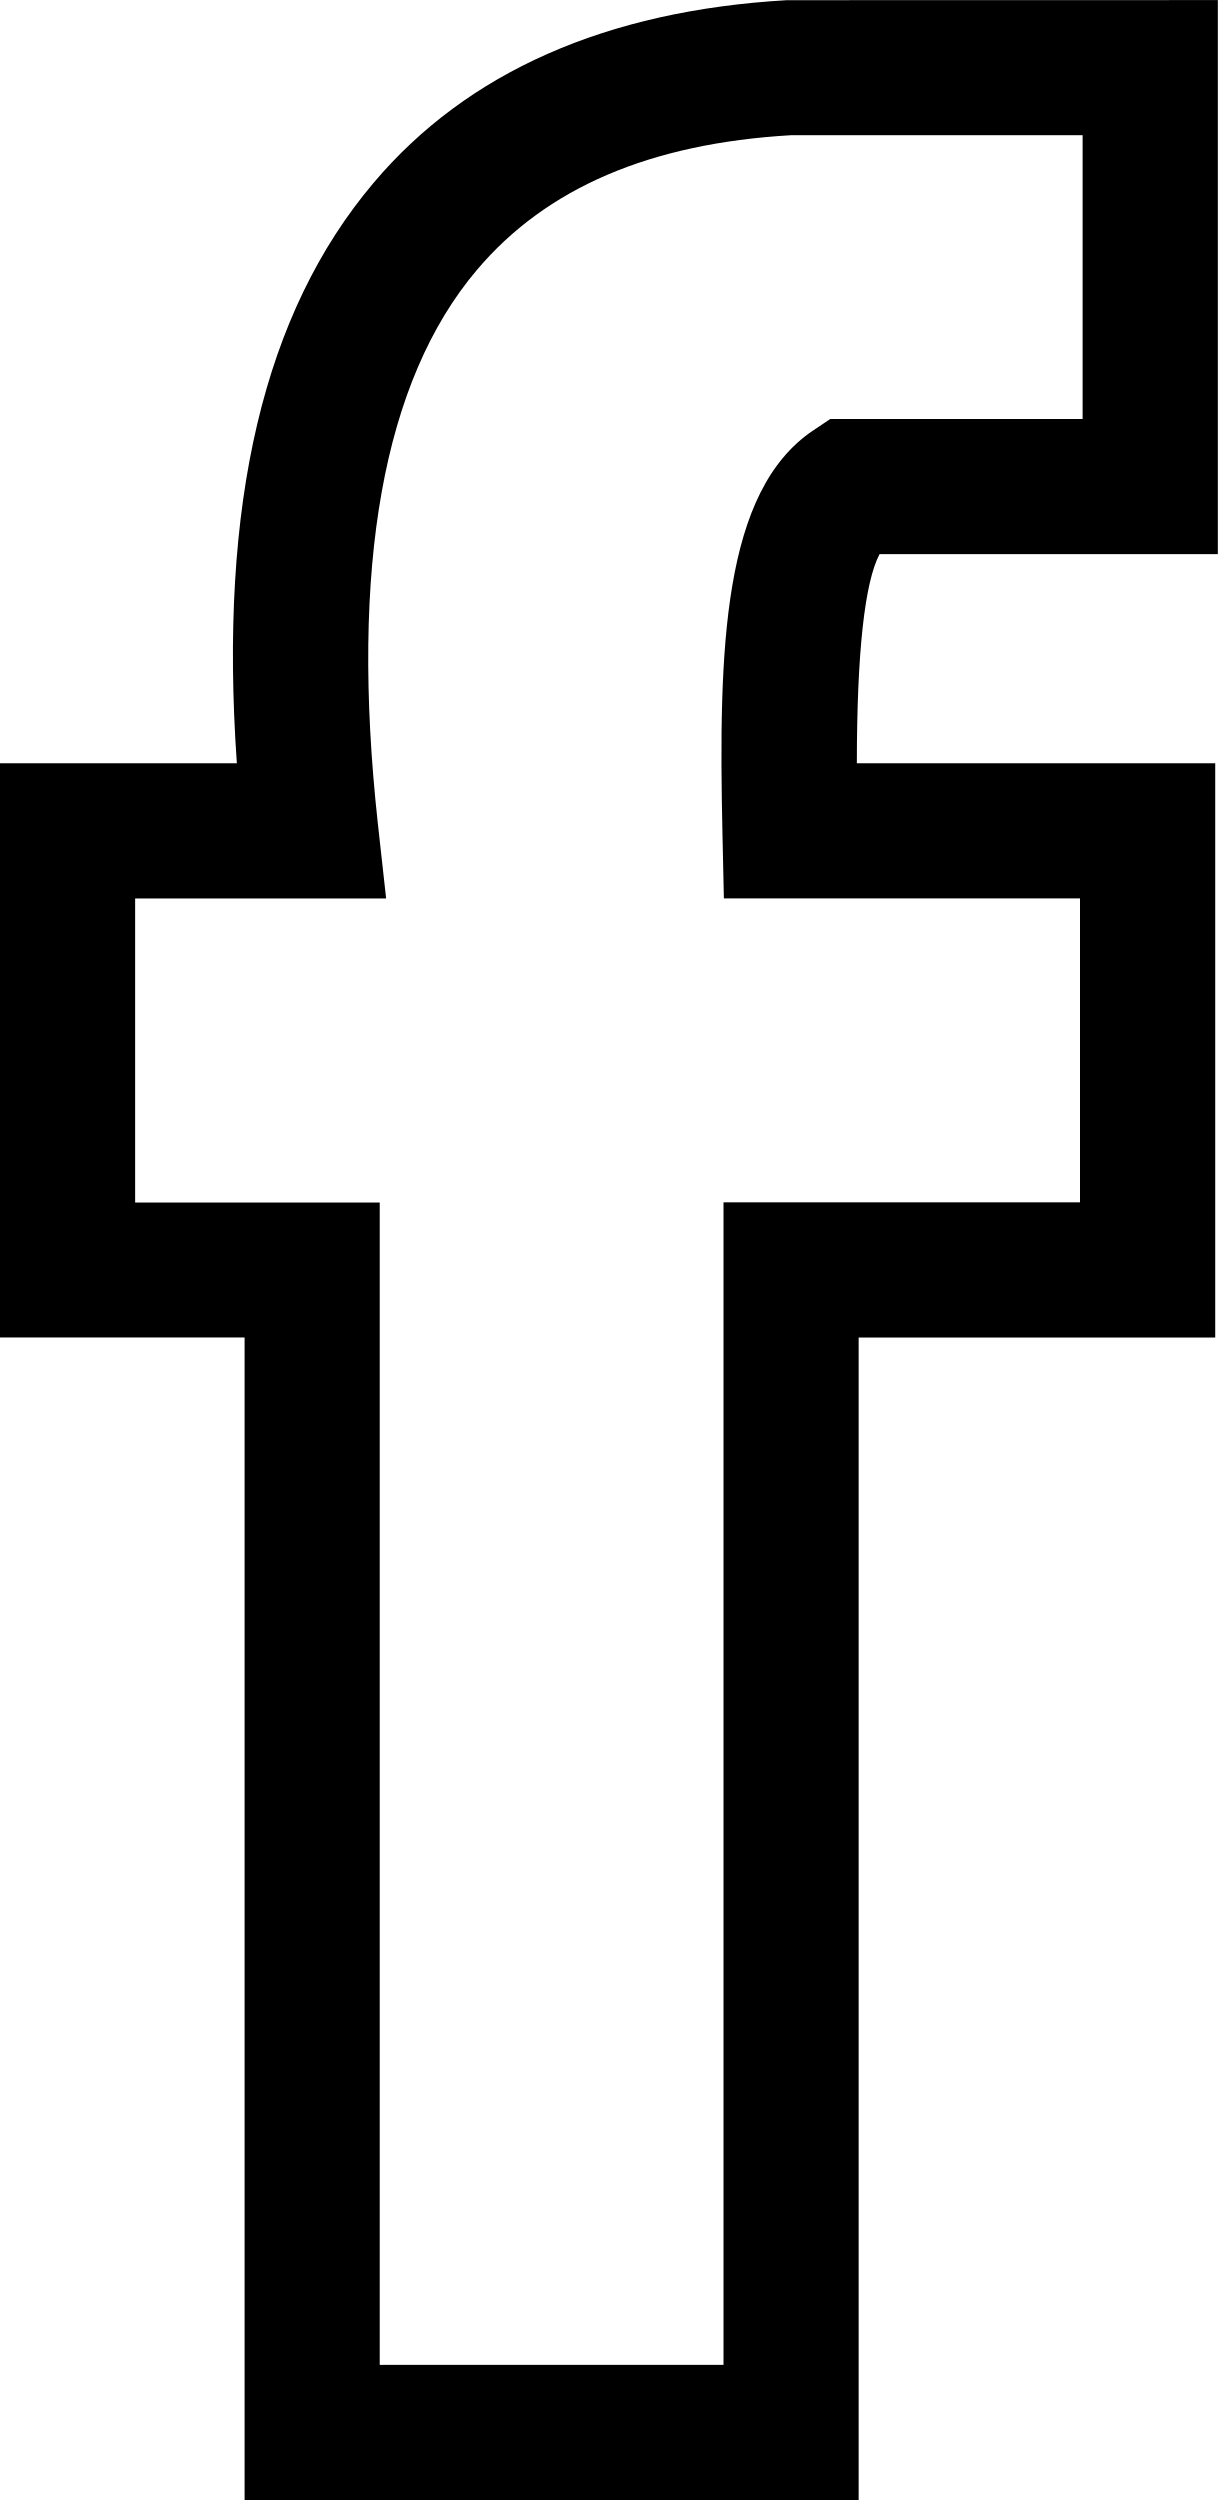
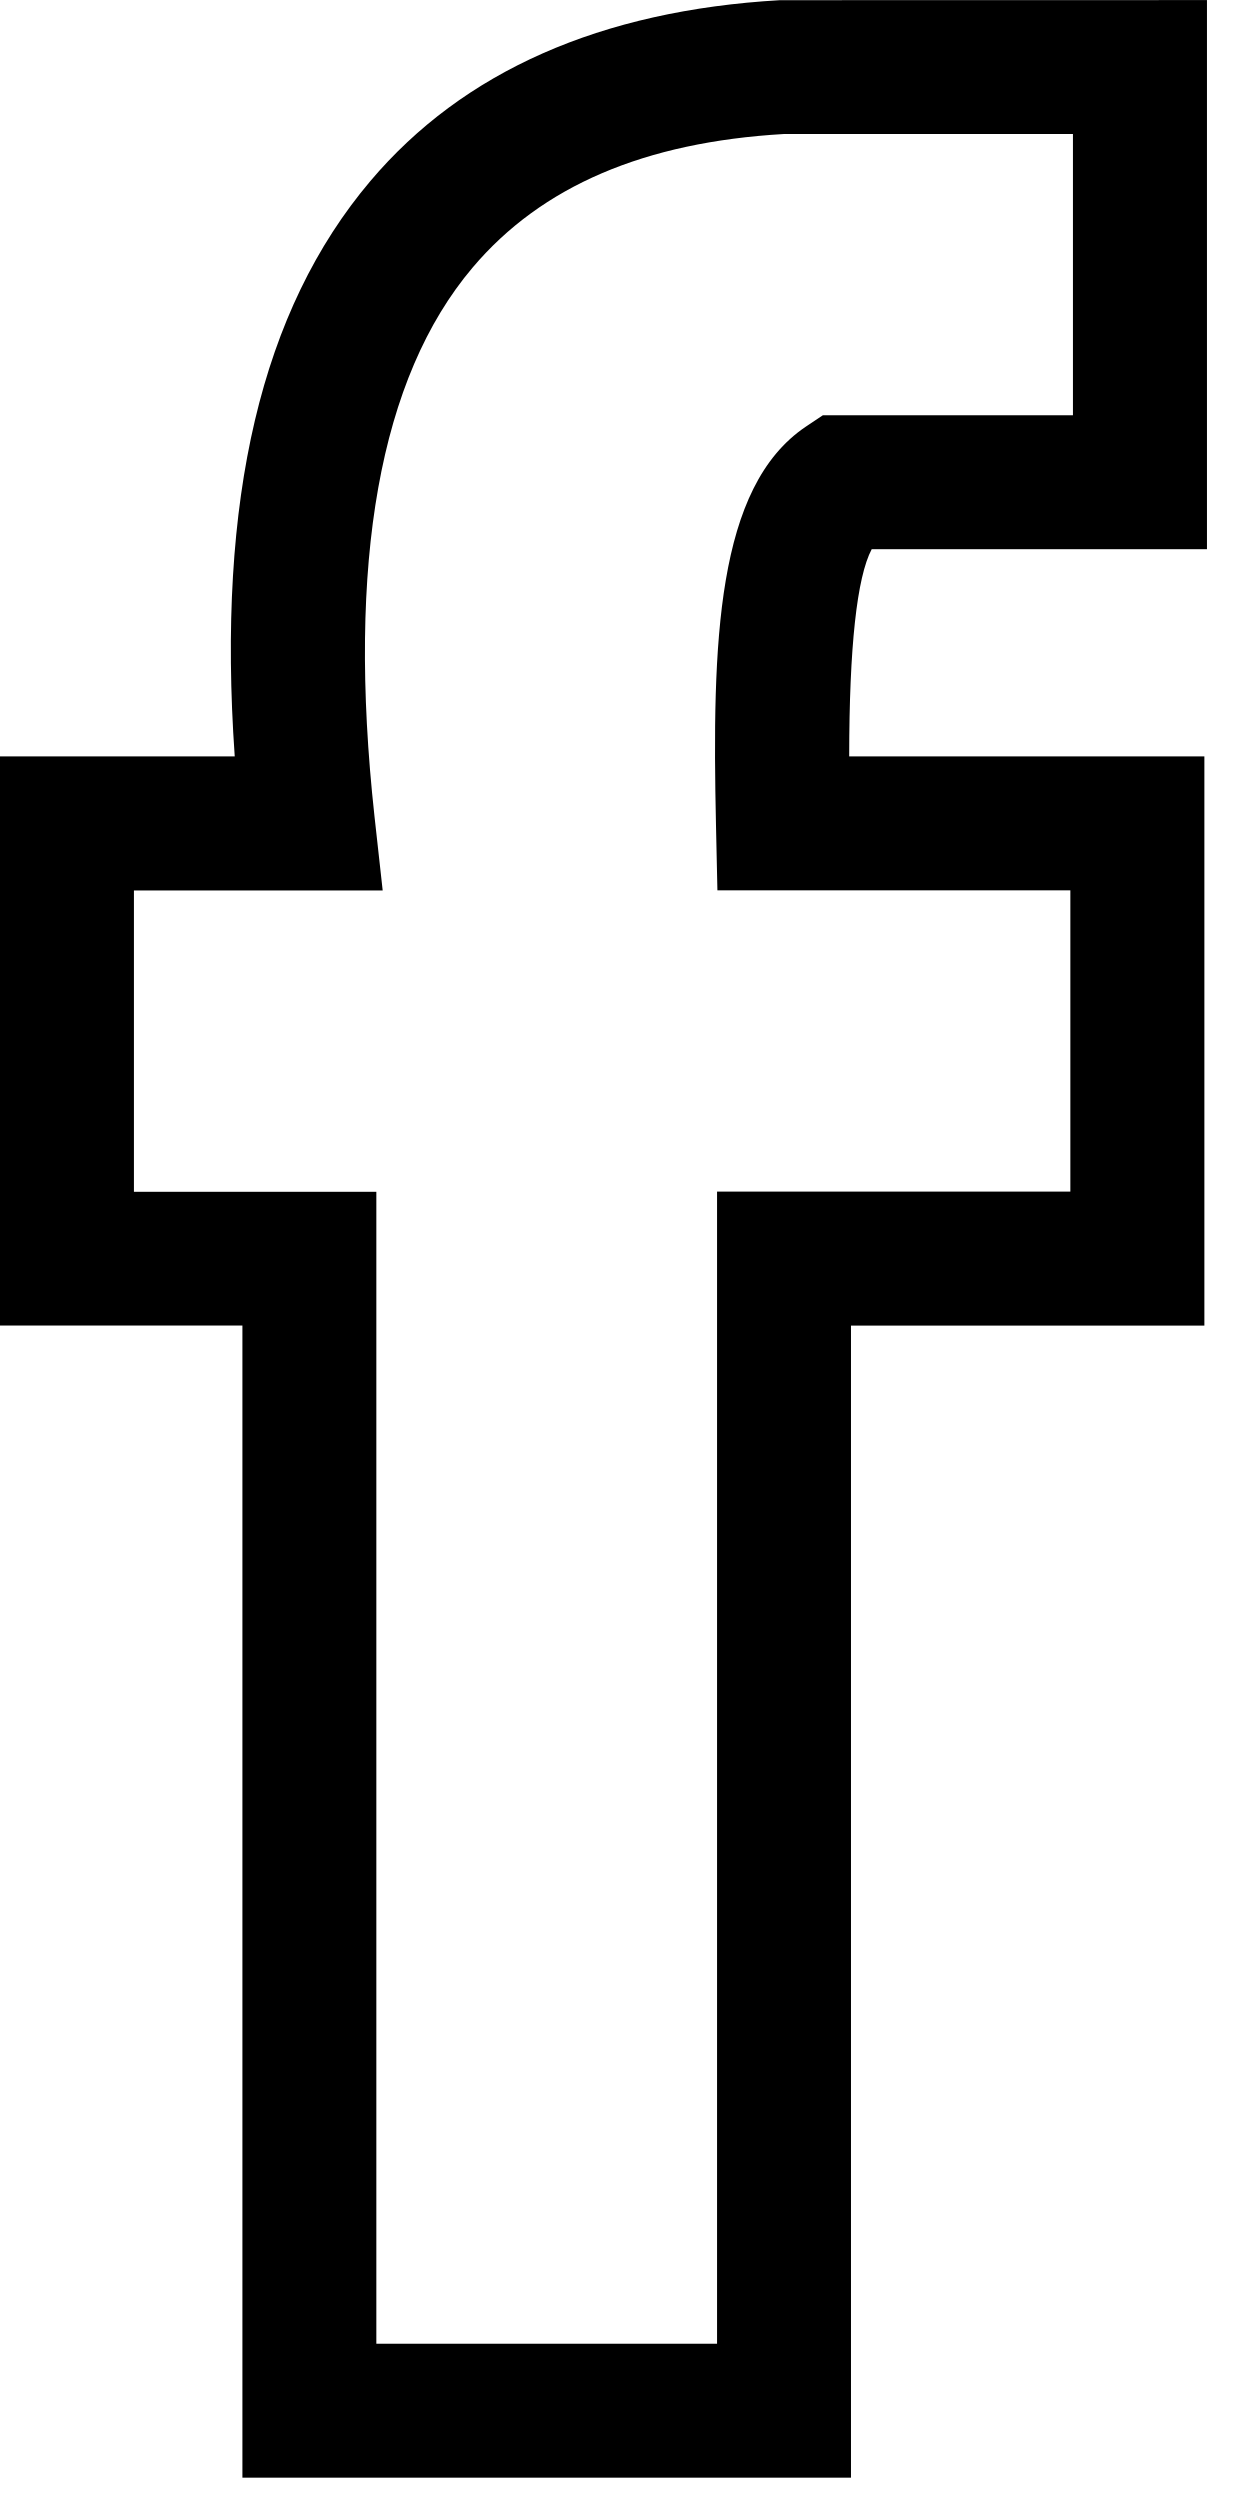
- <svg xmlns="http://www.w3.org/2000/svg" width="13.518" height="27.75" viewBox="34.789 -4.709 13.518 27.75">
-   <path d="M44.32 23.041h-6.816V10.137h-2.715V3.763h2.629c-.202-2.887.298-5 1.519-6.444 1.039-1.229 2.583-1.911 4.588-2.026l4.782-.001v6.15h-3.755c-.166.315-.251 1.093-.252 2.321h3.978v6.375H44.32v12.903zm-5.316-1.5h3.816V8.637h3.957V5.263h-3.953l-.016-.734c-.044-2.04.002-3.784 1.007-4.46l.19-.127h2.801v-3.15h-3.239c-1.557.091-2.711.581-3.485 1.496-1.041 1.231-1.41 3.298-1.099 6.144l.092.832h-2.786v3.375h2.715v12.902z" />
+ <svg xmlns="http://www.w3.org/2000/svg" width="14" height="28" viewBox="34.789 -4.709 14 28">
+   <path d="M44.32 23.041h-6.816v-12.904h-2.715v-6.374h2.629c-.202-2.887.298-5 1.519-6.444 1.039-1.229 2.583-1.911 4.588-2.026l4.782-.001v6.15h-3.755c-.166.315-.251 1.093-.252 2.321h3.978v6.375h-3.958v12.903zm-5.316-1.5h3.816v-12.904h3.957v-3.374h-3.953l-.016-.734c-.044-2.04.002-3.784 1.007-4.46l.19-.127h2.801v-3.15h-3.239c-1.557.091-2.711.581-3.485 1.496-1.041 1.231-1.41 3.298-1.099 6.144l.092.832h-2.786v3.375h2.715v12.902z" />
</svg>
